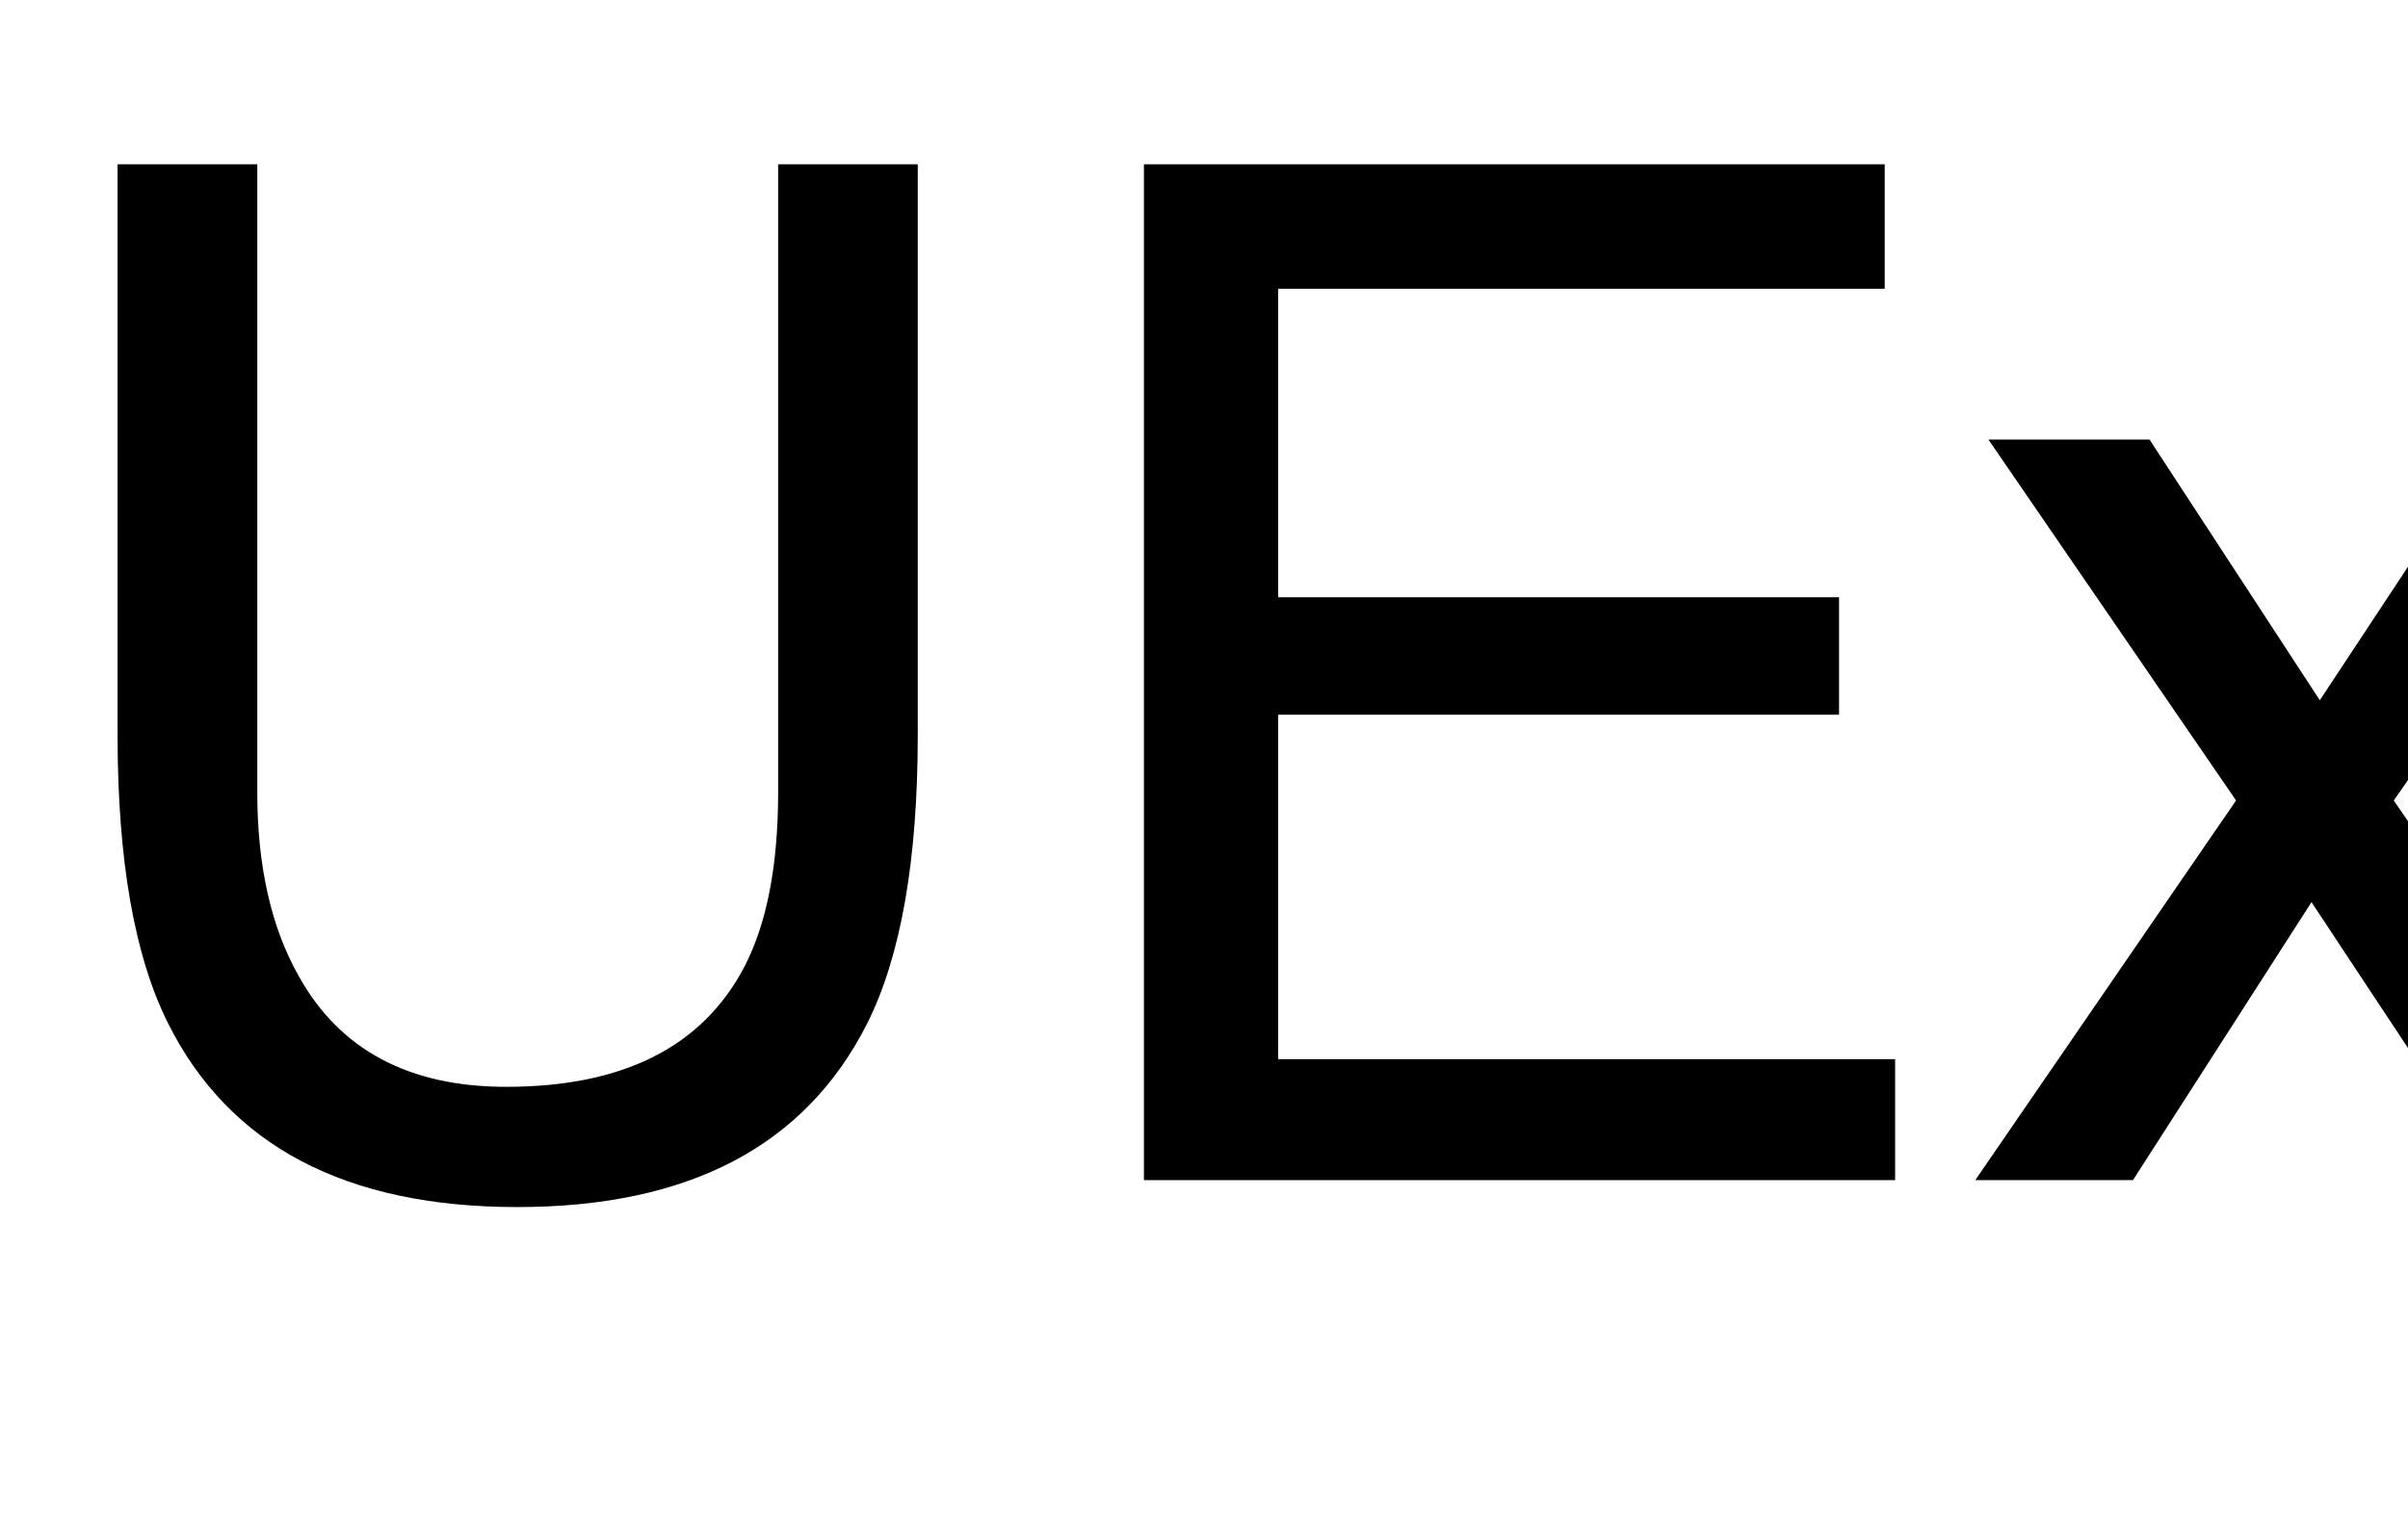
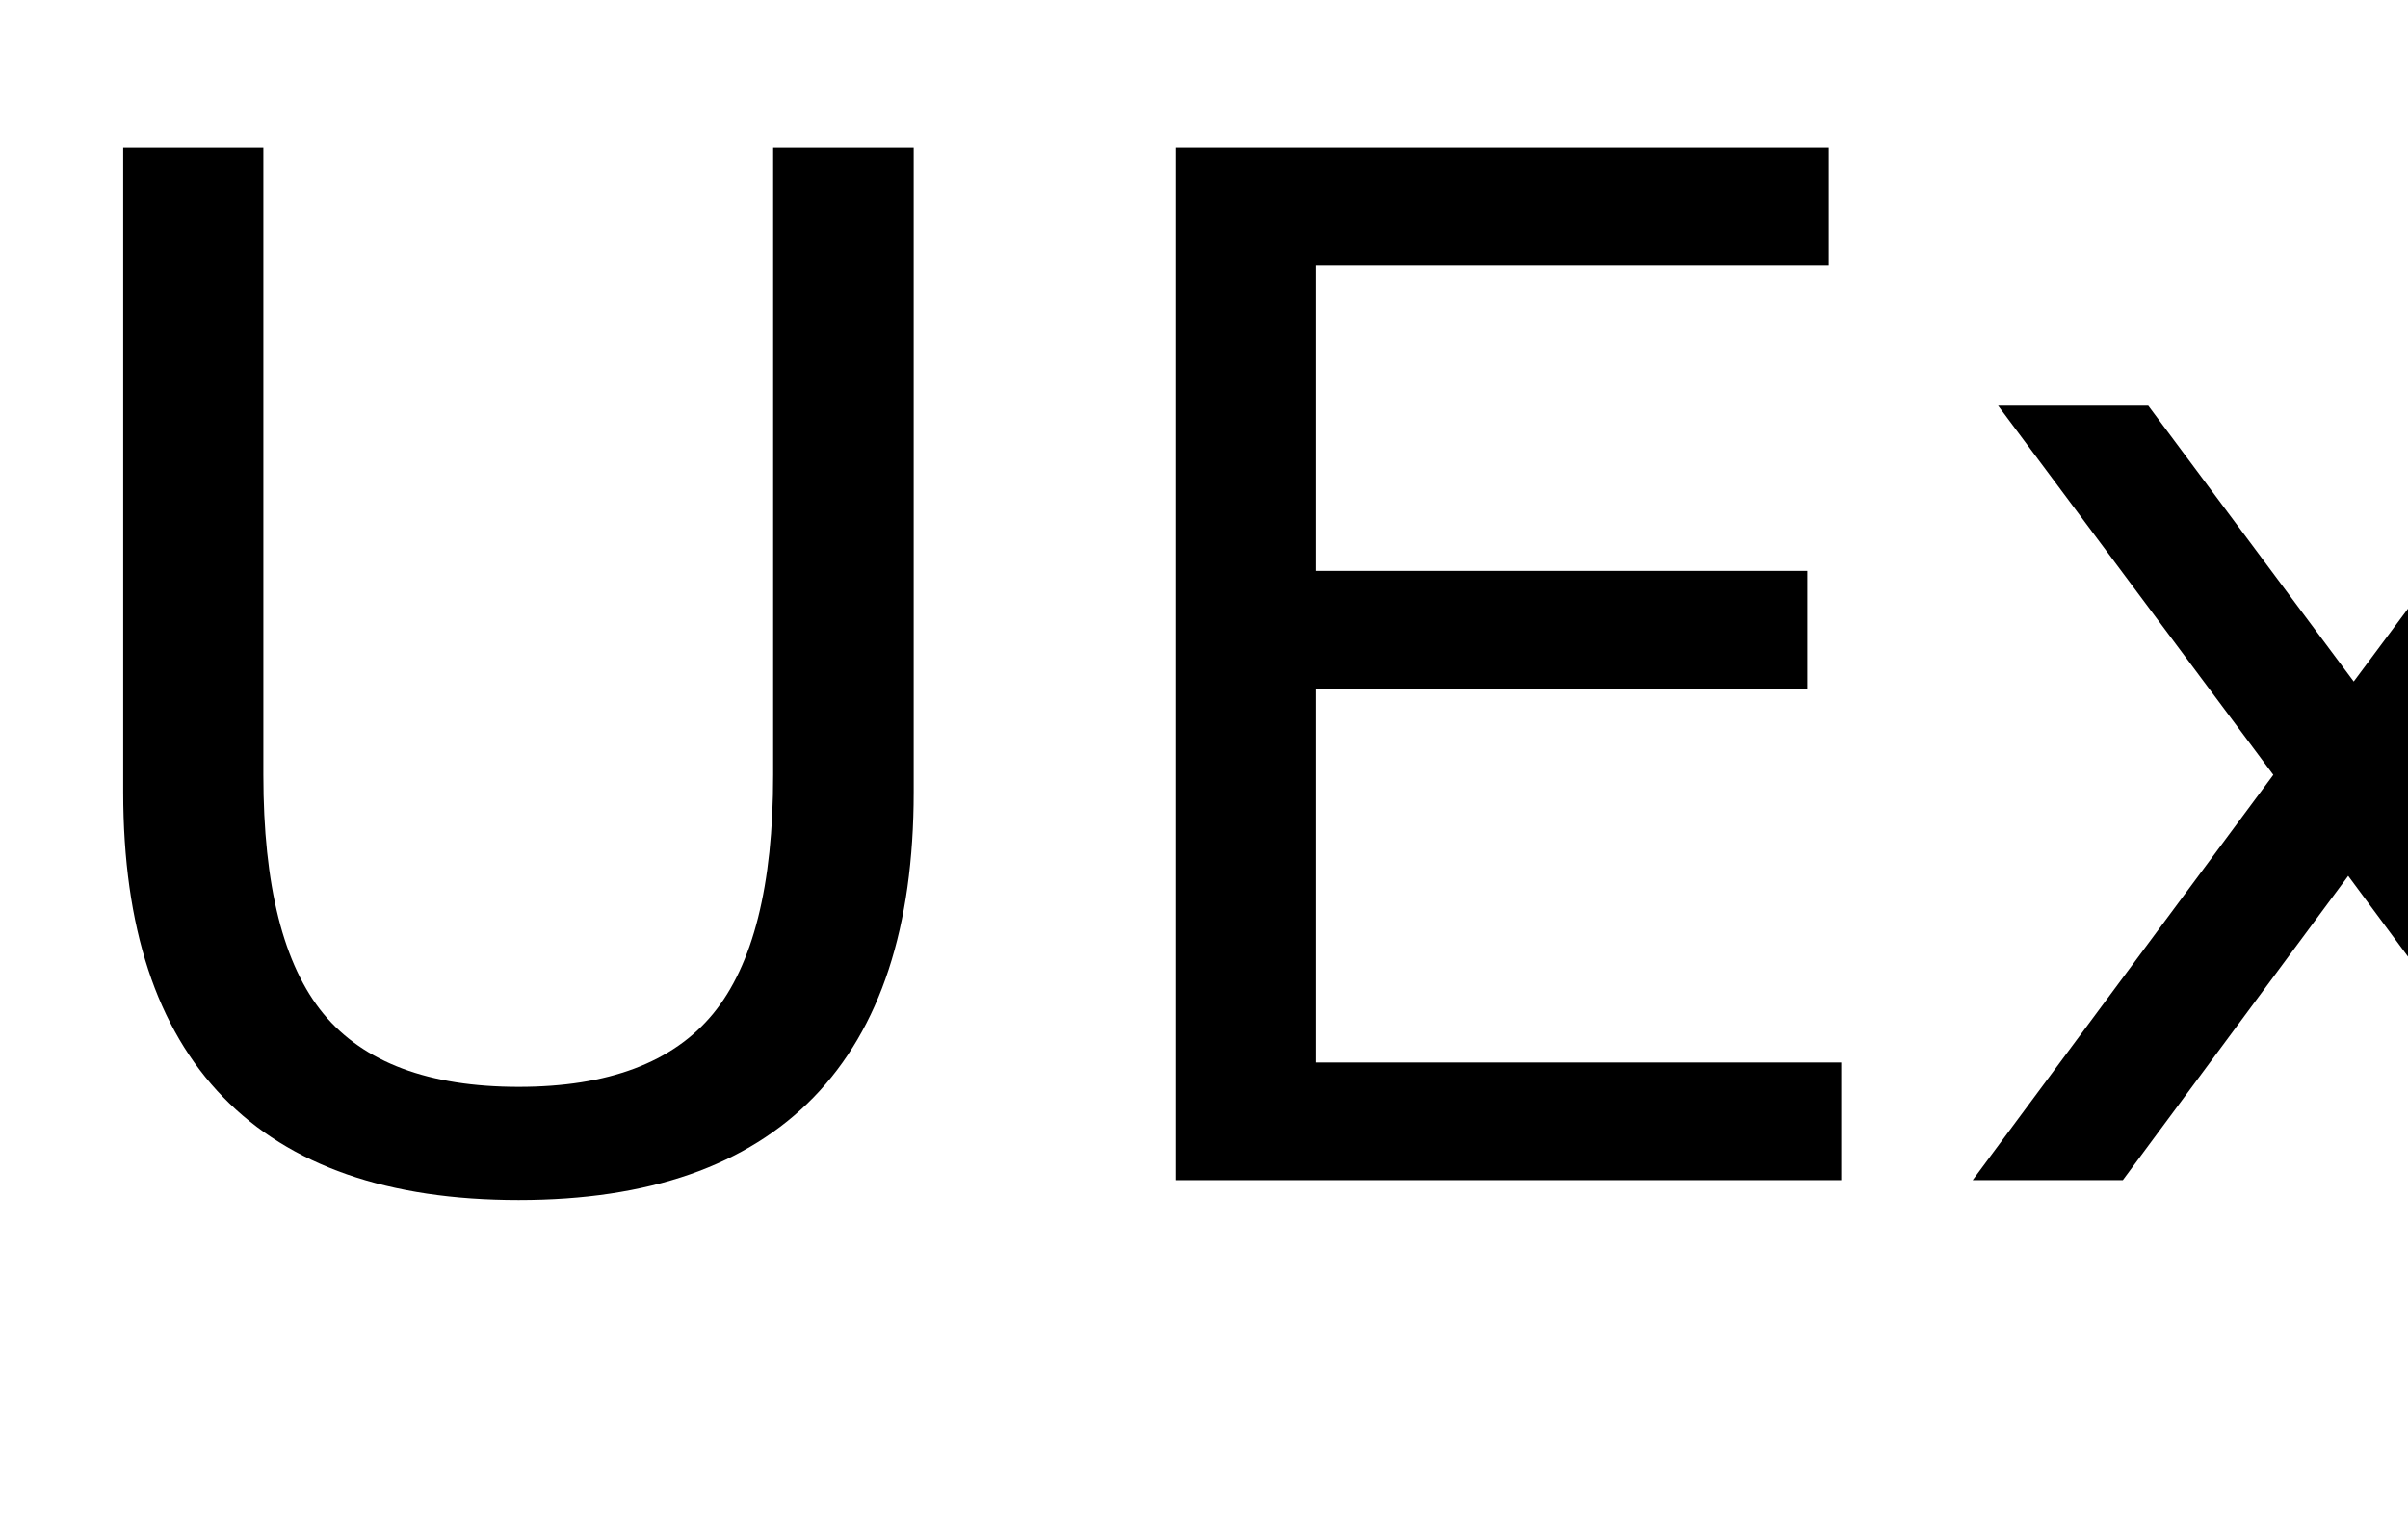
<svg xmlns="http://www.w3.org/2000/svg" xmlns:xlink="http://www.w3.org/1999/xlink" width="102" height="65" viewBox="0 0 102 65">
  <defs>
    <g>
      <g id="glyph-0-0">
-         <path d="M 10.898 -43.039 L 10.898 -16.438 C 10.898 -13.312 11.484 -10.711 12.656 -8.641 C 14.395 -5.516 17.324 -3.953 21.445 -3.953 C 26.387 -3.953 29.746 -5.645 31.523 -9.023 C 32.48 -10.859 32.961 -13.328 32.961 -16.438 L 32.961 -43.039 L 38.875 -43.039 L 38.875 -18.867 C 38.875 -13.574 38.164 -9.5 36.738 -6.648 C 34.121 -1.453 29.18 1.141 21.914 1.141 C 14.648 1.141 9.719 -1.453 7.117 -6.648 C 5.691 -9.5 4.98 -13.574 4.98 -18.867 L 4.98 -43.039 Z M 10.898 -43.039 " />
+         <path d="M 5.219 -43.734 L 11.156 -43.734 L 11.156 -17.172 C 11.156 -12.484 12.004 -9.109 13.703 -7.047 C 15.41 -4.984 18.164 -3.953 21.969 -3.953 C 25.758 -3.953 28.504 -4.984 30.203 -7.047 C 31.898 -9.109 32.75 -12.484 32.75 -17.172 L 32.75 -43.734 L 38.703 -43.734 L 38.703 -16.438 C 38.703 -10.727 37.289 -6.422 34.469 -3.516 C 31.645 -0.609 27.477 0.844 21.969 0.844 C 16.445 0.844 12.273 -0.609 9.453 -3.516 C 6.629 -6.422 5.219 -10.727 5.219 -16.438 Z M 5.219 -43.734 " />
      </g>
      <g id="glyph-0-1">
-         <path d="M 5.125 -43.039 L 36.504 -43.039 L 36.504 -37.766 L 10.812 -37.766 L 10.812 -24.695 L 34.57 -24.695 L 34.57 -19.719 L 10.812 -19.719 L 10.812 -5.125 L 36.945 -5.125 L 36.945 0 L 5.125 0 Z M 5.125 -43.039 " />
+         <path d="M 5.891 -43.734 L 33.547 -43.734 L 33.547 -38.766 L 11.812 -38.766 L 11.812 -25.812 L 32.641 -25.812 L 32.641 -20.828 L 11.812 -20.828 L 11.812 -4.984 L 34.078 -4.984 L 34.078 0 L 5.891 0 Z M 5.891 -43.734 " />
      </g>
      <g id="glyph-0-2">
-         <path d="M 0.879 -31.375 L 7.703 -31.375 L 14.914 -20.332 L 22.207 -31.375 L 28.625 -31.23 L 18.047 -16.086 L 29.094 0 L 22.352 0 L 14.562 -11.777 L 7 0 L 0.32 0 L 11.367 -16.086 Z M 0.879 -31.375 " />
+         <path d="M 32.938 -32.812 L 21.062 -16.844 L 33.547 0 L 27.188 0 L 17.641 -12.891 L 8.094 0 L 1.734 0 L 14.469 -17.172 L 2.812 -32.812 L 9.172 -32.812 L 17.875 -21.125 L 26.578 -32.812 Z M 32.938 -32.812 " />
      </g>
    </g>
  </defs>
  <g fill="rgb(0%, 0%, 0%)" fill-opacity="1">
    <use xlink:href="#glyph-0-0" x="0" y="50" />
-     <use xlink:href="#glyph-0-1" x="43.33" y="50" />
-     <use xlink:href="#glyph-0-2" x="83.35" y="50" />
+     <use xlink:href="#glyph-0-1" x="43.916" y="50" />
+     <use xlink:href="#glyph-0-2" x="81.826" y="50" />
  </g>
</svg>
